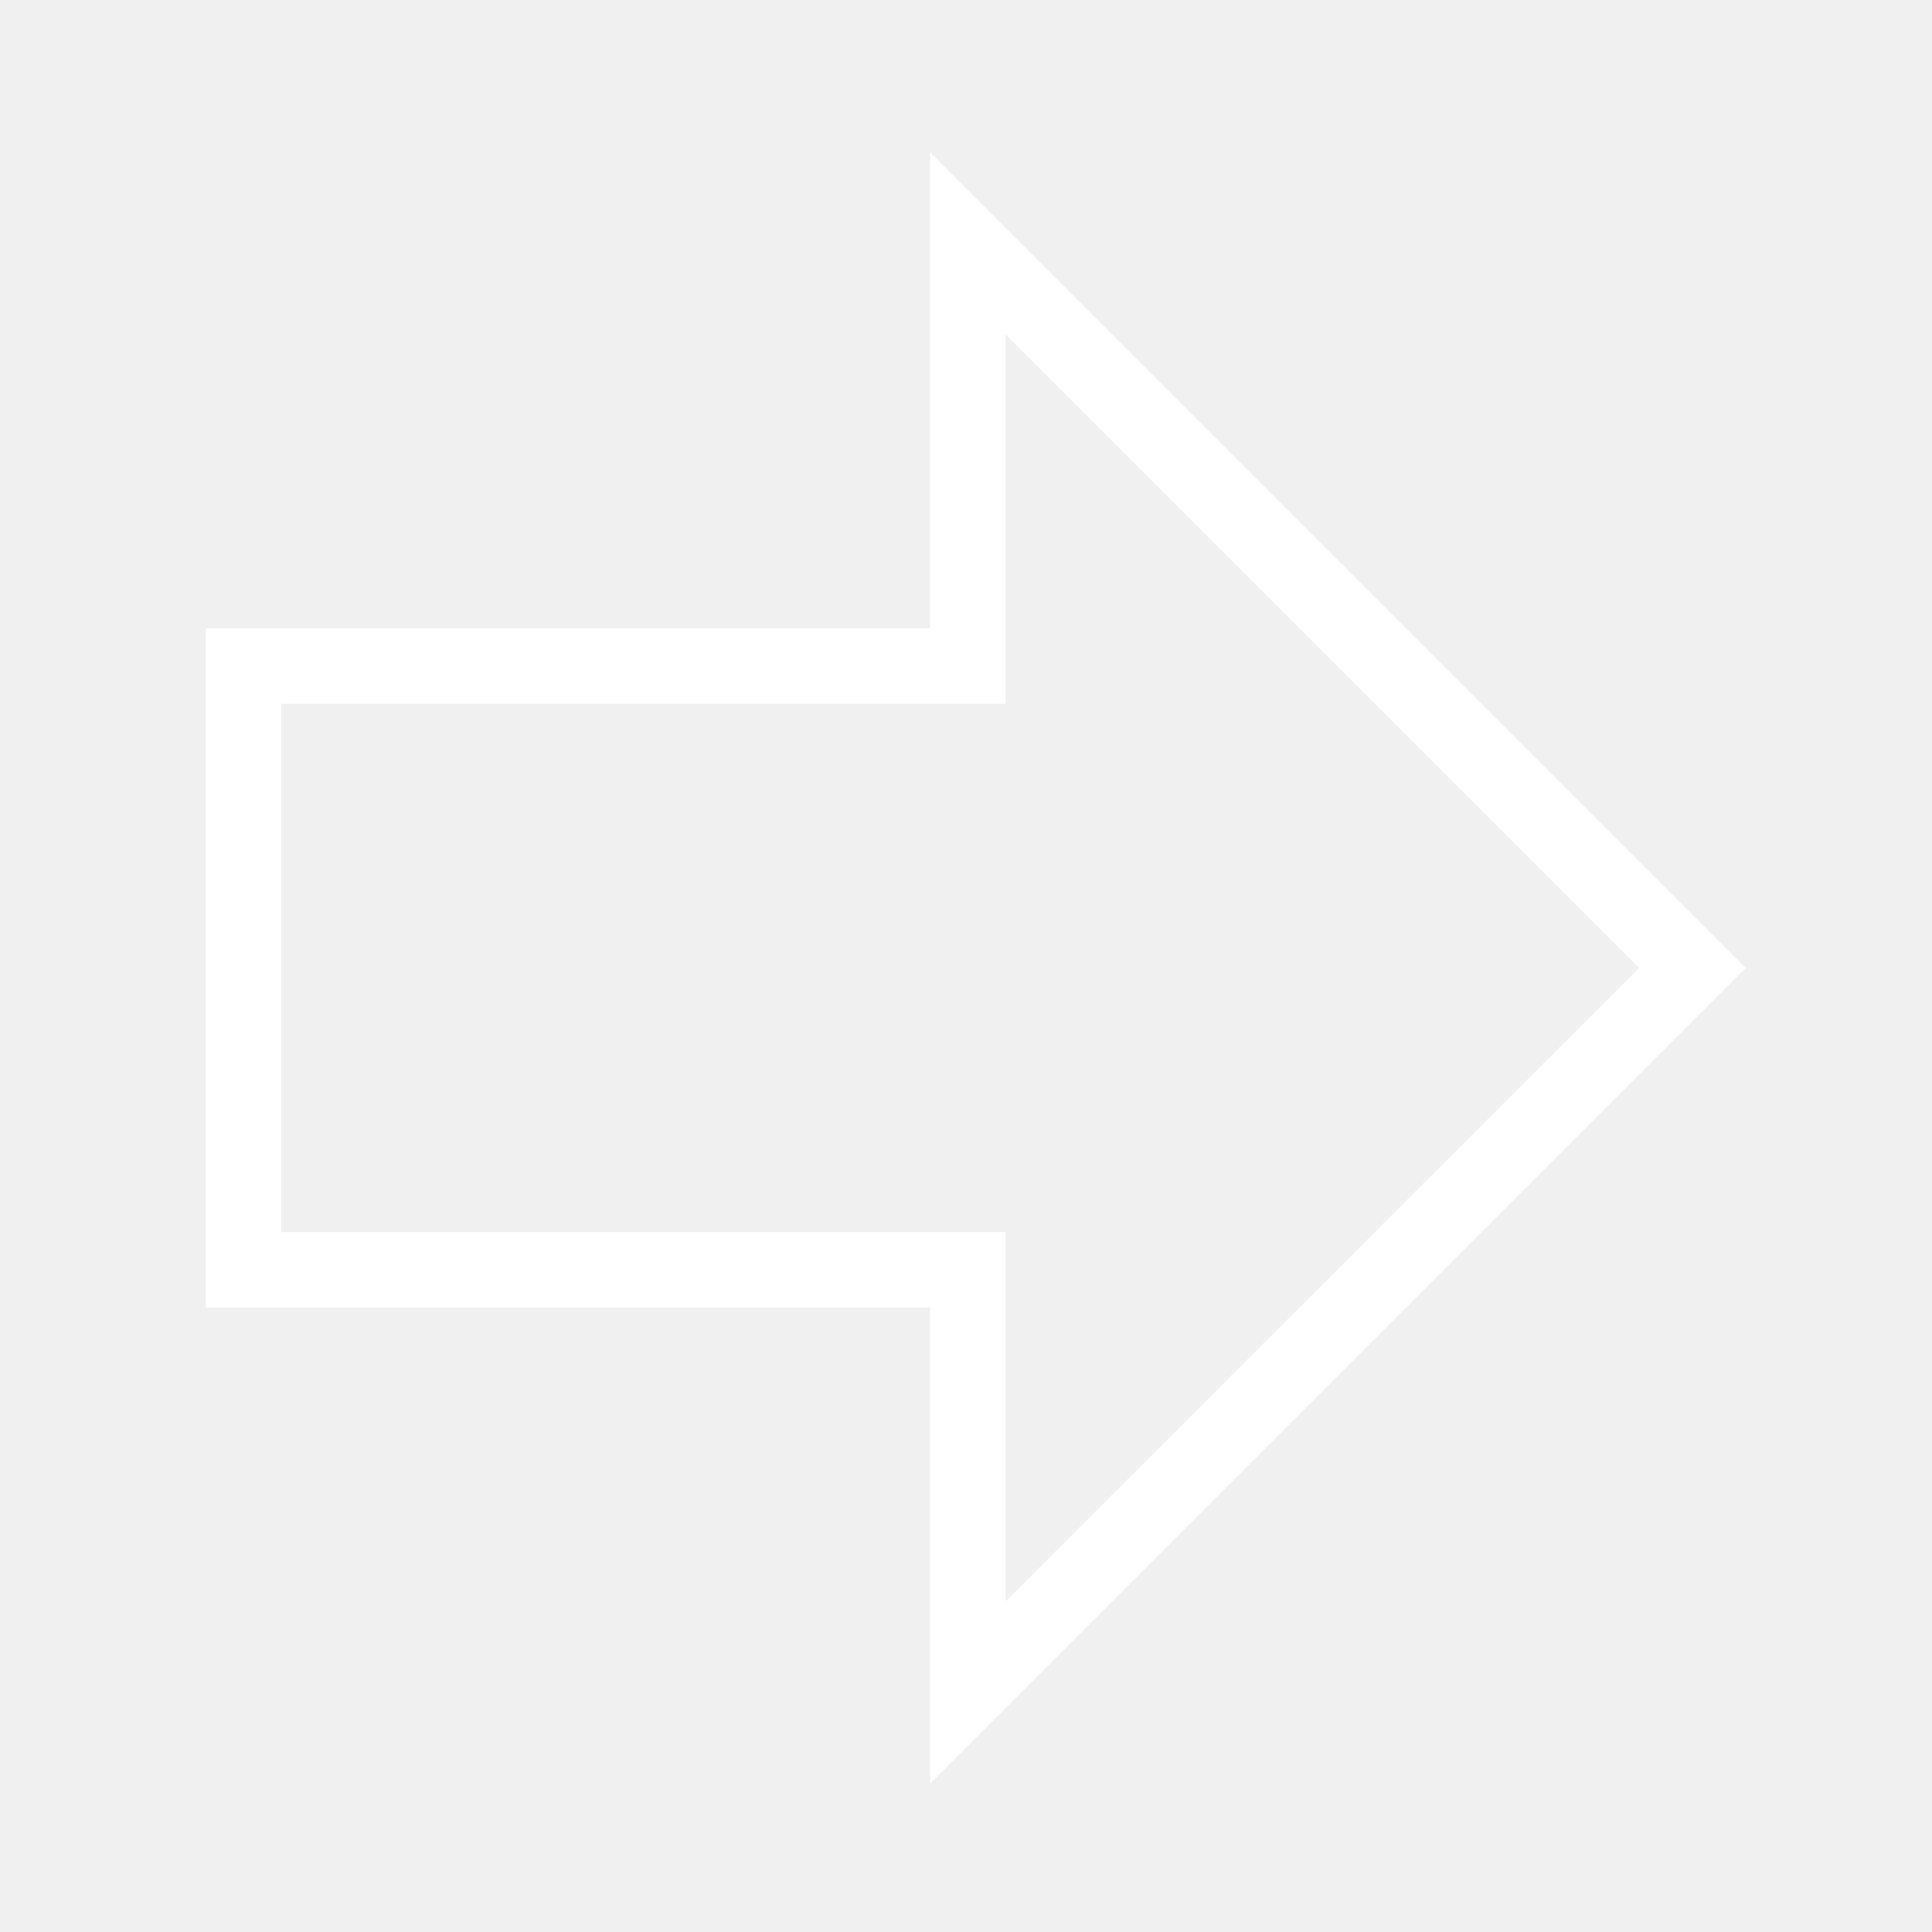
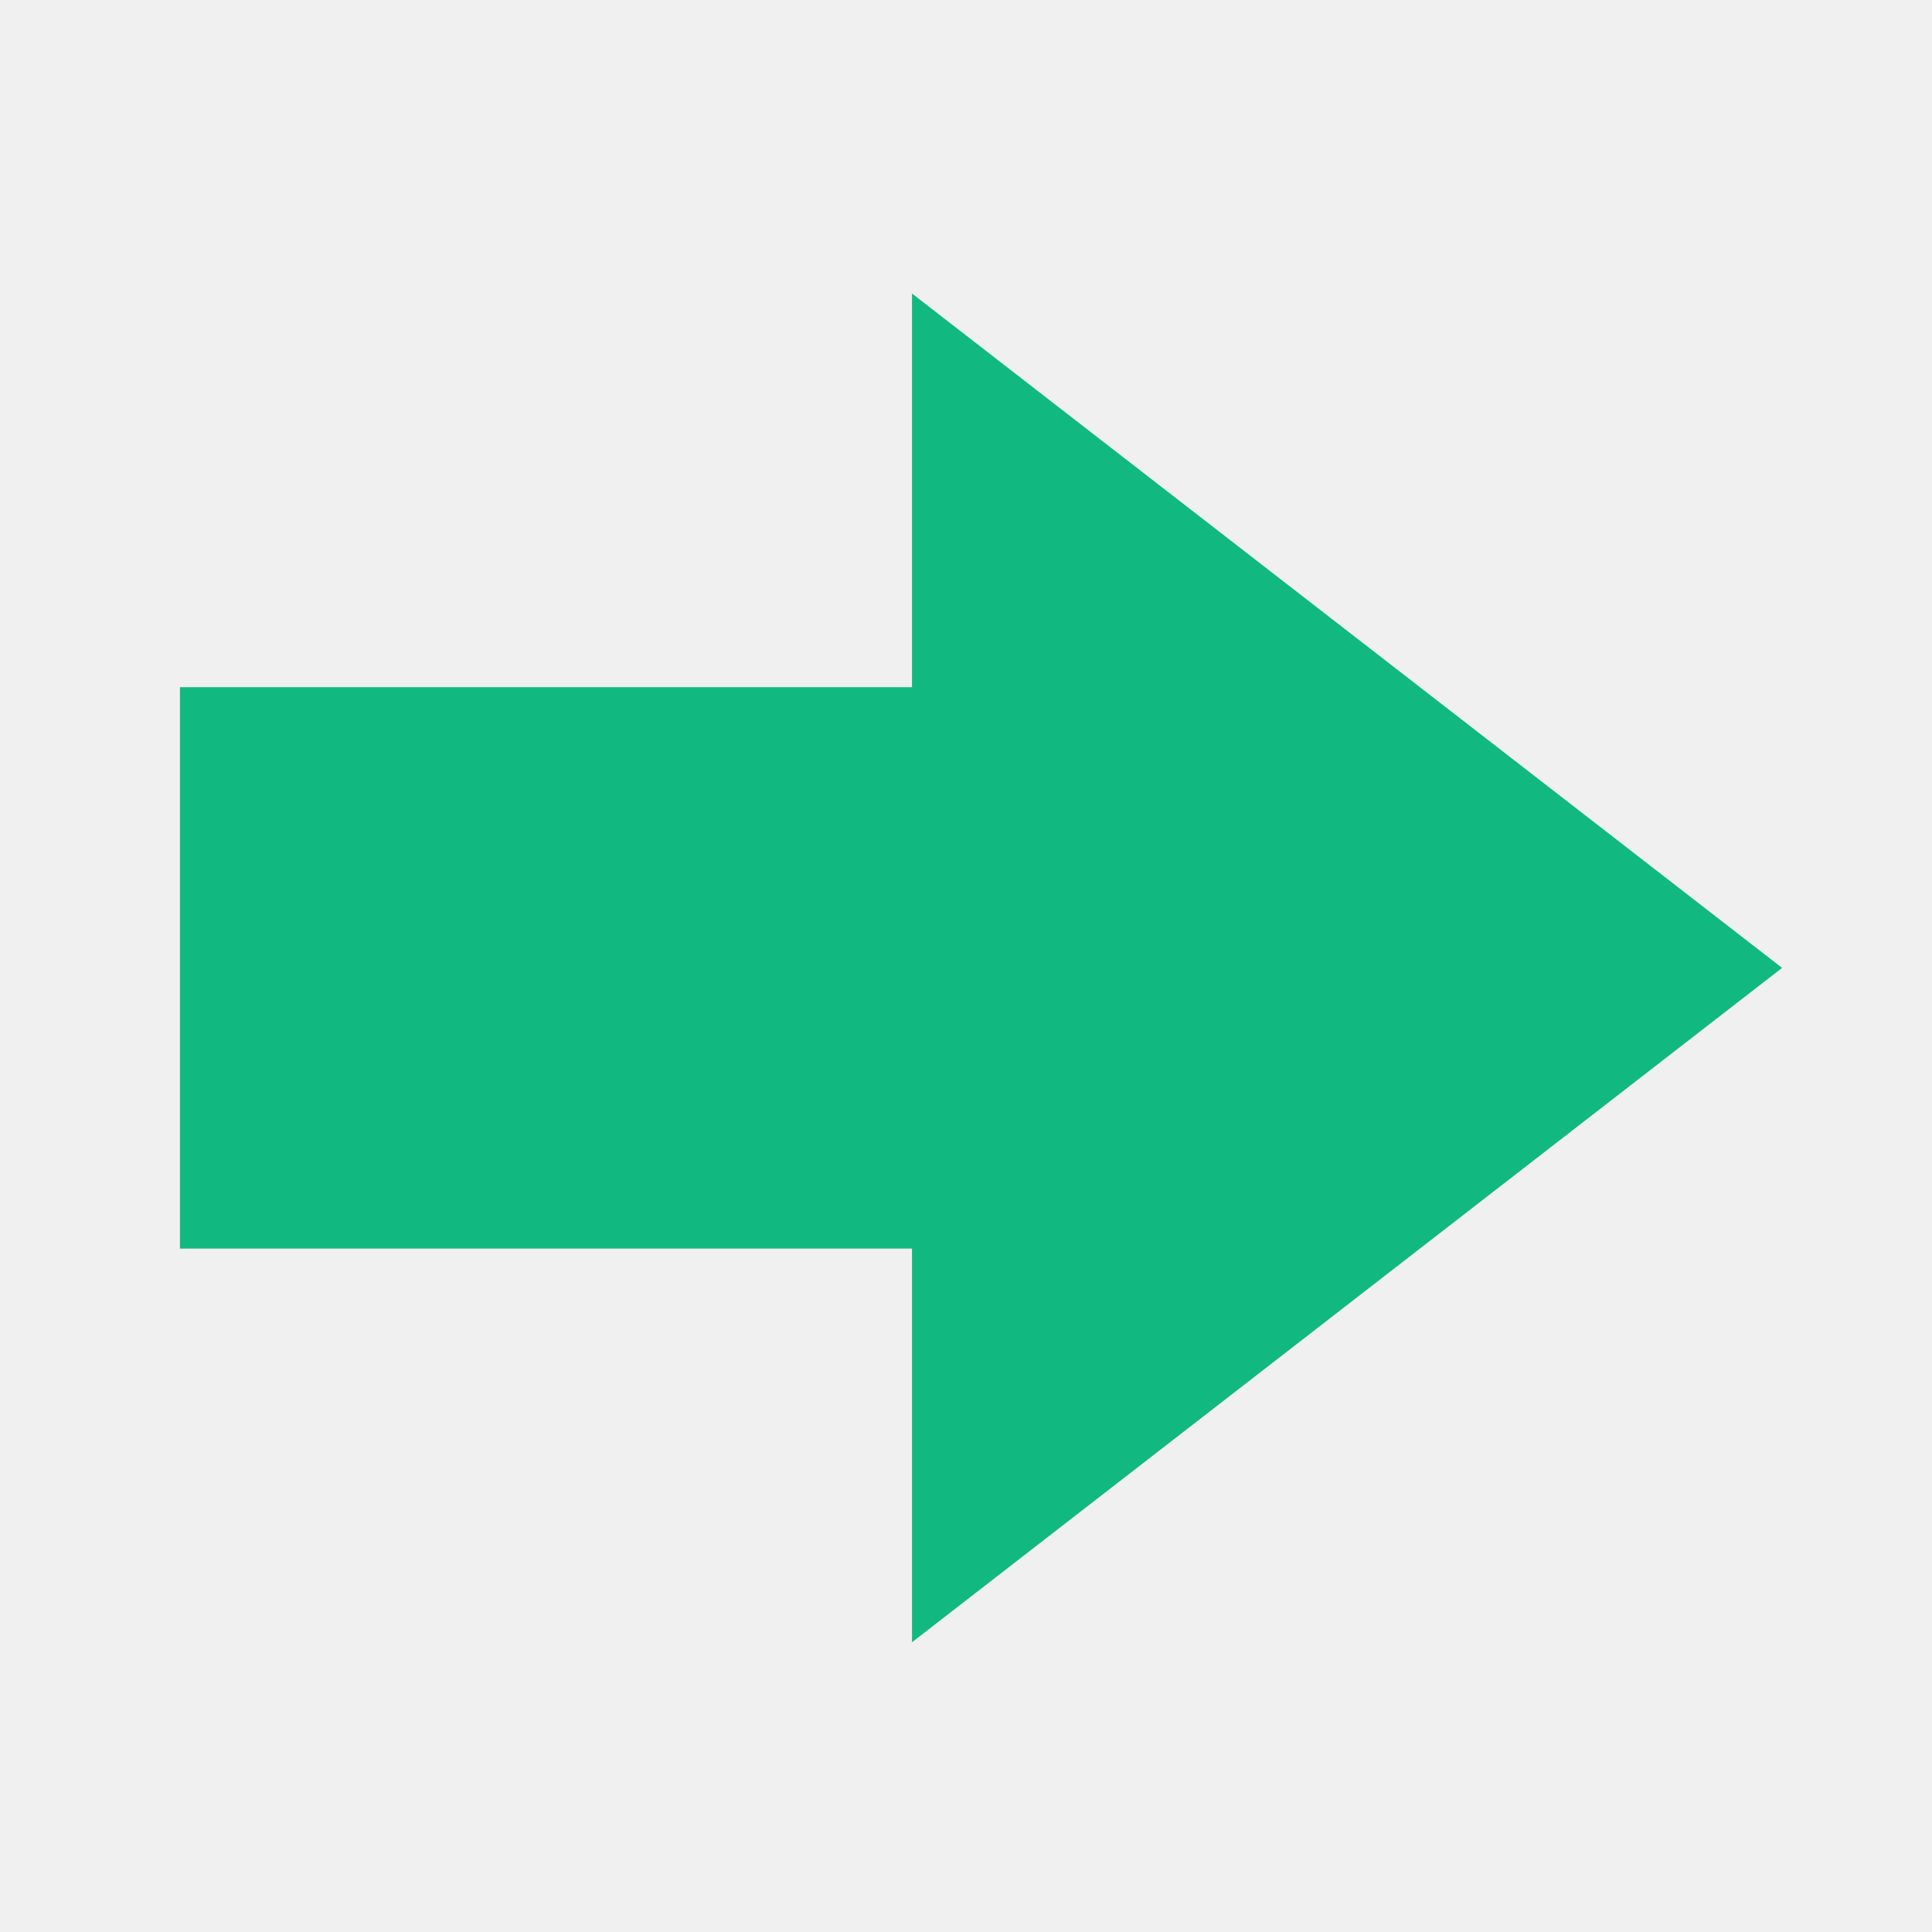
<svg xmlns="http://www.w3.org/2000/svg" xml:space="preserve" width="512px" viewBox="0 0 512 512" version="1.1" style="enable-background:new 0 0 512 512;" id="Layer_1" height="512px">
  <defs id="defs7" />
-   <polygon transform="rotate(90,256.5,256.5)" id="polygon2" points="64.5,256.5 176.5,256.5 176.5,448.5 336.5,448.5 336.5,256.5 448.5,256.5 256.5,64.5 " style="stroke:#ffffff;stroke-opacity:1;fill:none;stroke-width:20;stroke-miterlimit:4;stroke-dasharray:none" />
+   <polygon transform="matrix(0,0.7831129,-1.010417,0,516.0153,55.63153)" id="polygon2" points="176.5,256.5 176.5,448.5 336.5,448.5 336.5,256.5 448.5,256.5 256.5,64.5 64.5,256.5 " style="fill:#11b981;stroke:#11b981;stroke-width:30;stroke-miterlimit:4;stroke-dasharray:none;stroke-opacity:1;fill-opacity:1" />
</svg>
